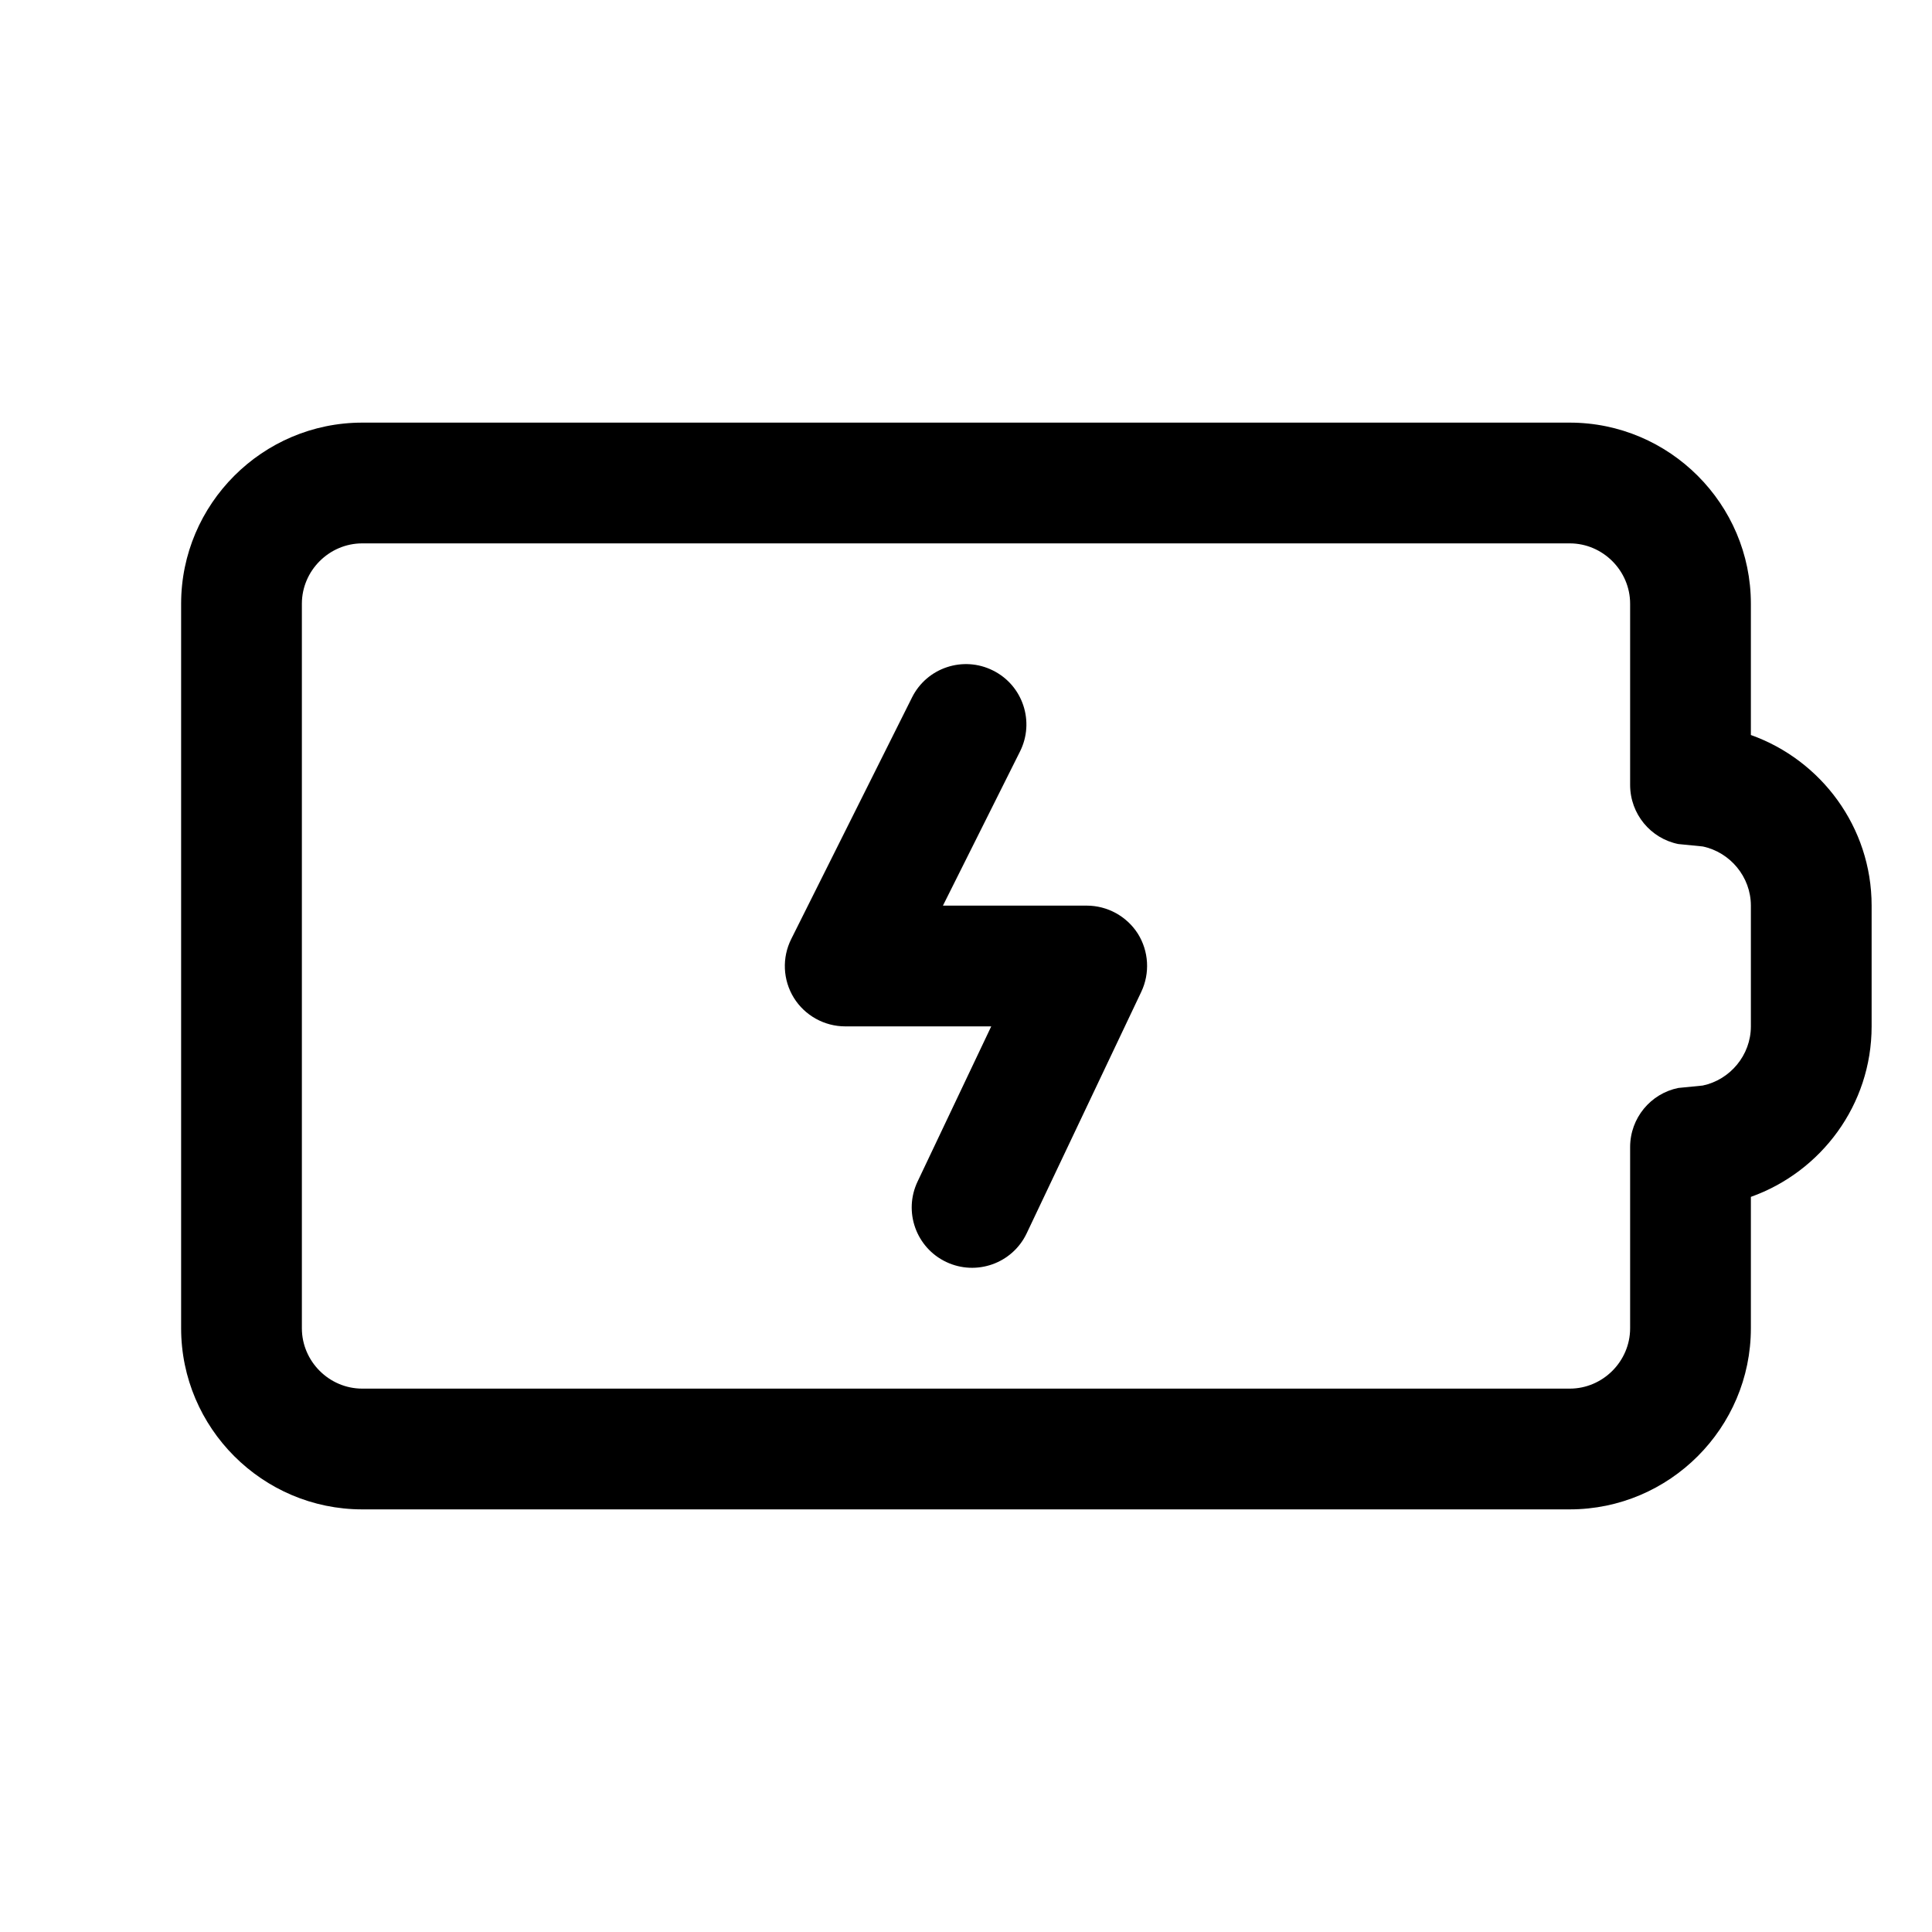
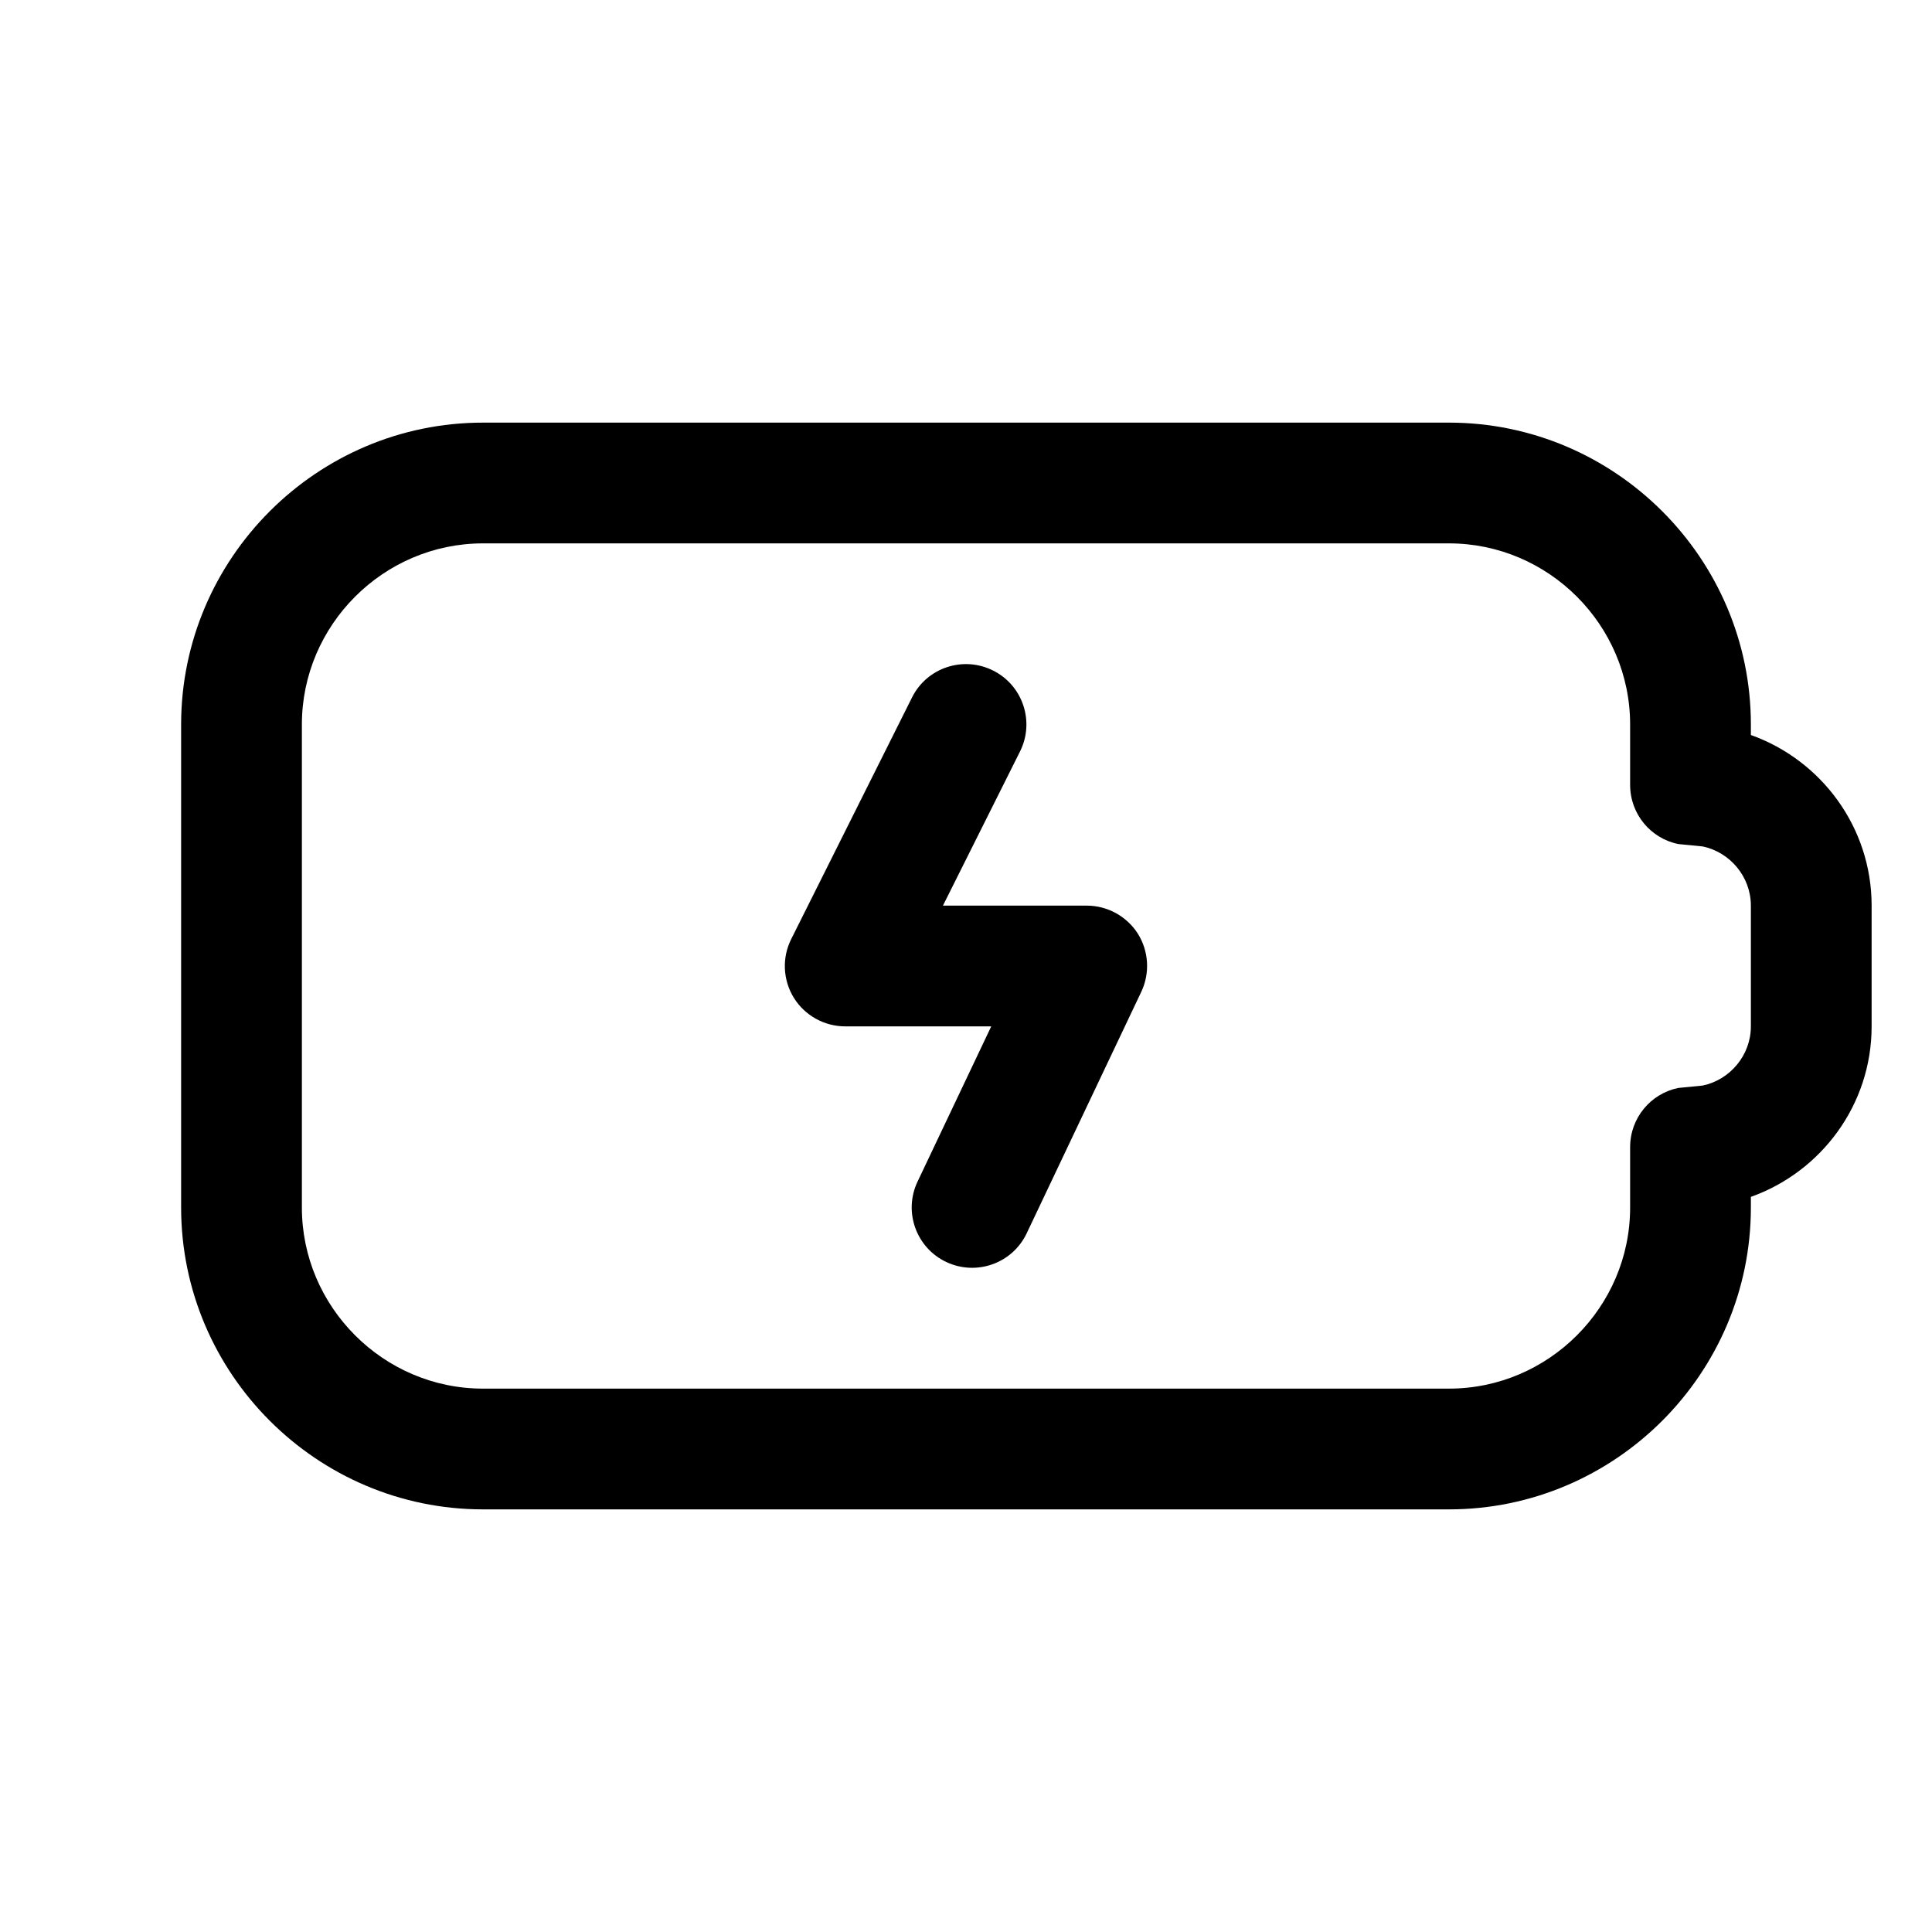
<svg xmlns="http://www.w3.org/2000/svg" width="16" height="16" viewBox="0 0 16 16" fill="none">
  <path d="M7.553 5.776C7.676 5.529 7.977 5.429 8.224 5.553C8.471 5.676 8.571 5.977 8.447 6.224L7.809 7.5H9C9.171 7.5 9.331 7.588 9.423 7.732C9.514 7.877 9.525 8.06 9.451 8.215L8.502 10.215C8.383 10.464 8.085 10.569 7.836 10.451C7.587 10.333 7.48 10.035 7.599 9.785L8.209 8.5H7C6.827 8.5 6.665 8.41 6.574 8.263C6.483 8.115 6.475 7.931 6.553 7.776L7.553 5.776Z" fill="black" />
-   <path fill-rule="evenodd" clip-rule="evenodd" d="M13 3.5C13.826 3.5 14.5 4.174 14.5 5V6.087C15.081 6.294 15.5 6.849 15.5 7.5V8.5C15.5 9.151 15.081 9.705 14.5 9.912V11C14.5 11.826 13.826 12.5 13 12.5H3C2.174 12.5 1.5 11.826 1.5 11V5C1.5 4.174 2.174 3.5 3 3.5H13ZM3 4.5C2.726 4.5 2.5 4.726 2.5 5V11C2.5 11.274 2.726 11.5 3 11.5H13C13.274 11.5 13.5 11.274 13.5 11V9.5C13.5 9.258 13.671 9.056 13.899 9.01L14.101 8.99C14.327 8.943 14.5 8.739 14.5 8.5V7.5C14.5 7.261 14.327 7.057 14.101 7.01L13.899 6.99C13.671 6.944 13.5 6.742 13.5 6.5V5C13.5 4.726 13.274 4.5 13 4.5H3Z" fill="black" />
+   <path fill-rule="evenodd" clip-rule="evenodd" d="M12 3.5C13.376 3.5 14.5 4.624 14.5 6V6.087C15.081 6.294 15.5 6.849 15.5 7.5V8.5C15.5 9.151 15.081 9.705 14.5 9.912V10C14.5 11.376 13.376 12.5 12 12.5H4C2.624 12.5 1.5 11.376 1.5 10V6C1.5 4.624 2.624 3.5 4 3.5H12ZM4 4.5C3.176 4.5 2.5 5.176 2.5 6V10C2.5 10.824 3.176 11.5 4 11.5H12C12.824 11.5 13.5 10.824 13.5 10V9.5C13.5 9.258 13.671 9.056 13.899 9.01L14.101 8.99C14.327 8.943 14.5 8.739 14.5 8.5V7.5C14.5 7.261 14.327 7.057 14.101 7.01L13.899 6.99C13.671 6.944 13.5 6.742 13.5 6.5V6C13.5 5.176 12.824 4.5 12 4.5H4Z" fill="black" />
</svg>
